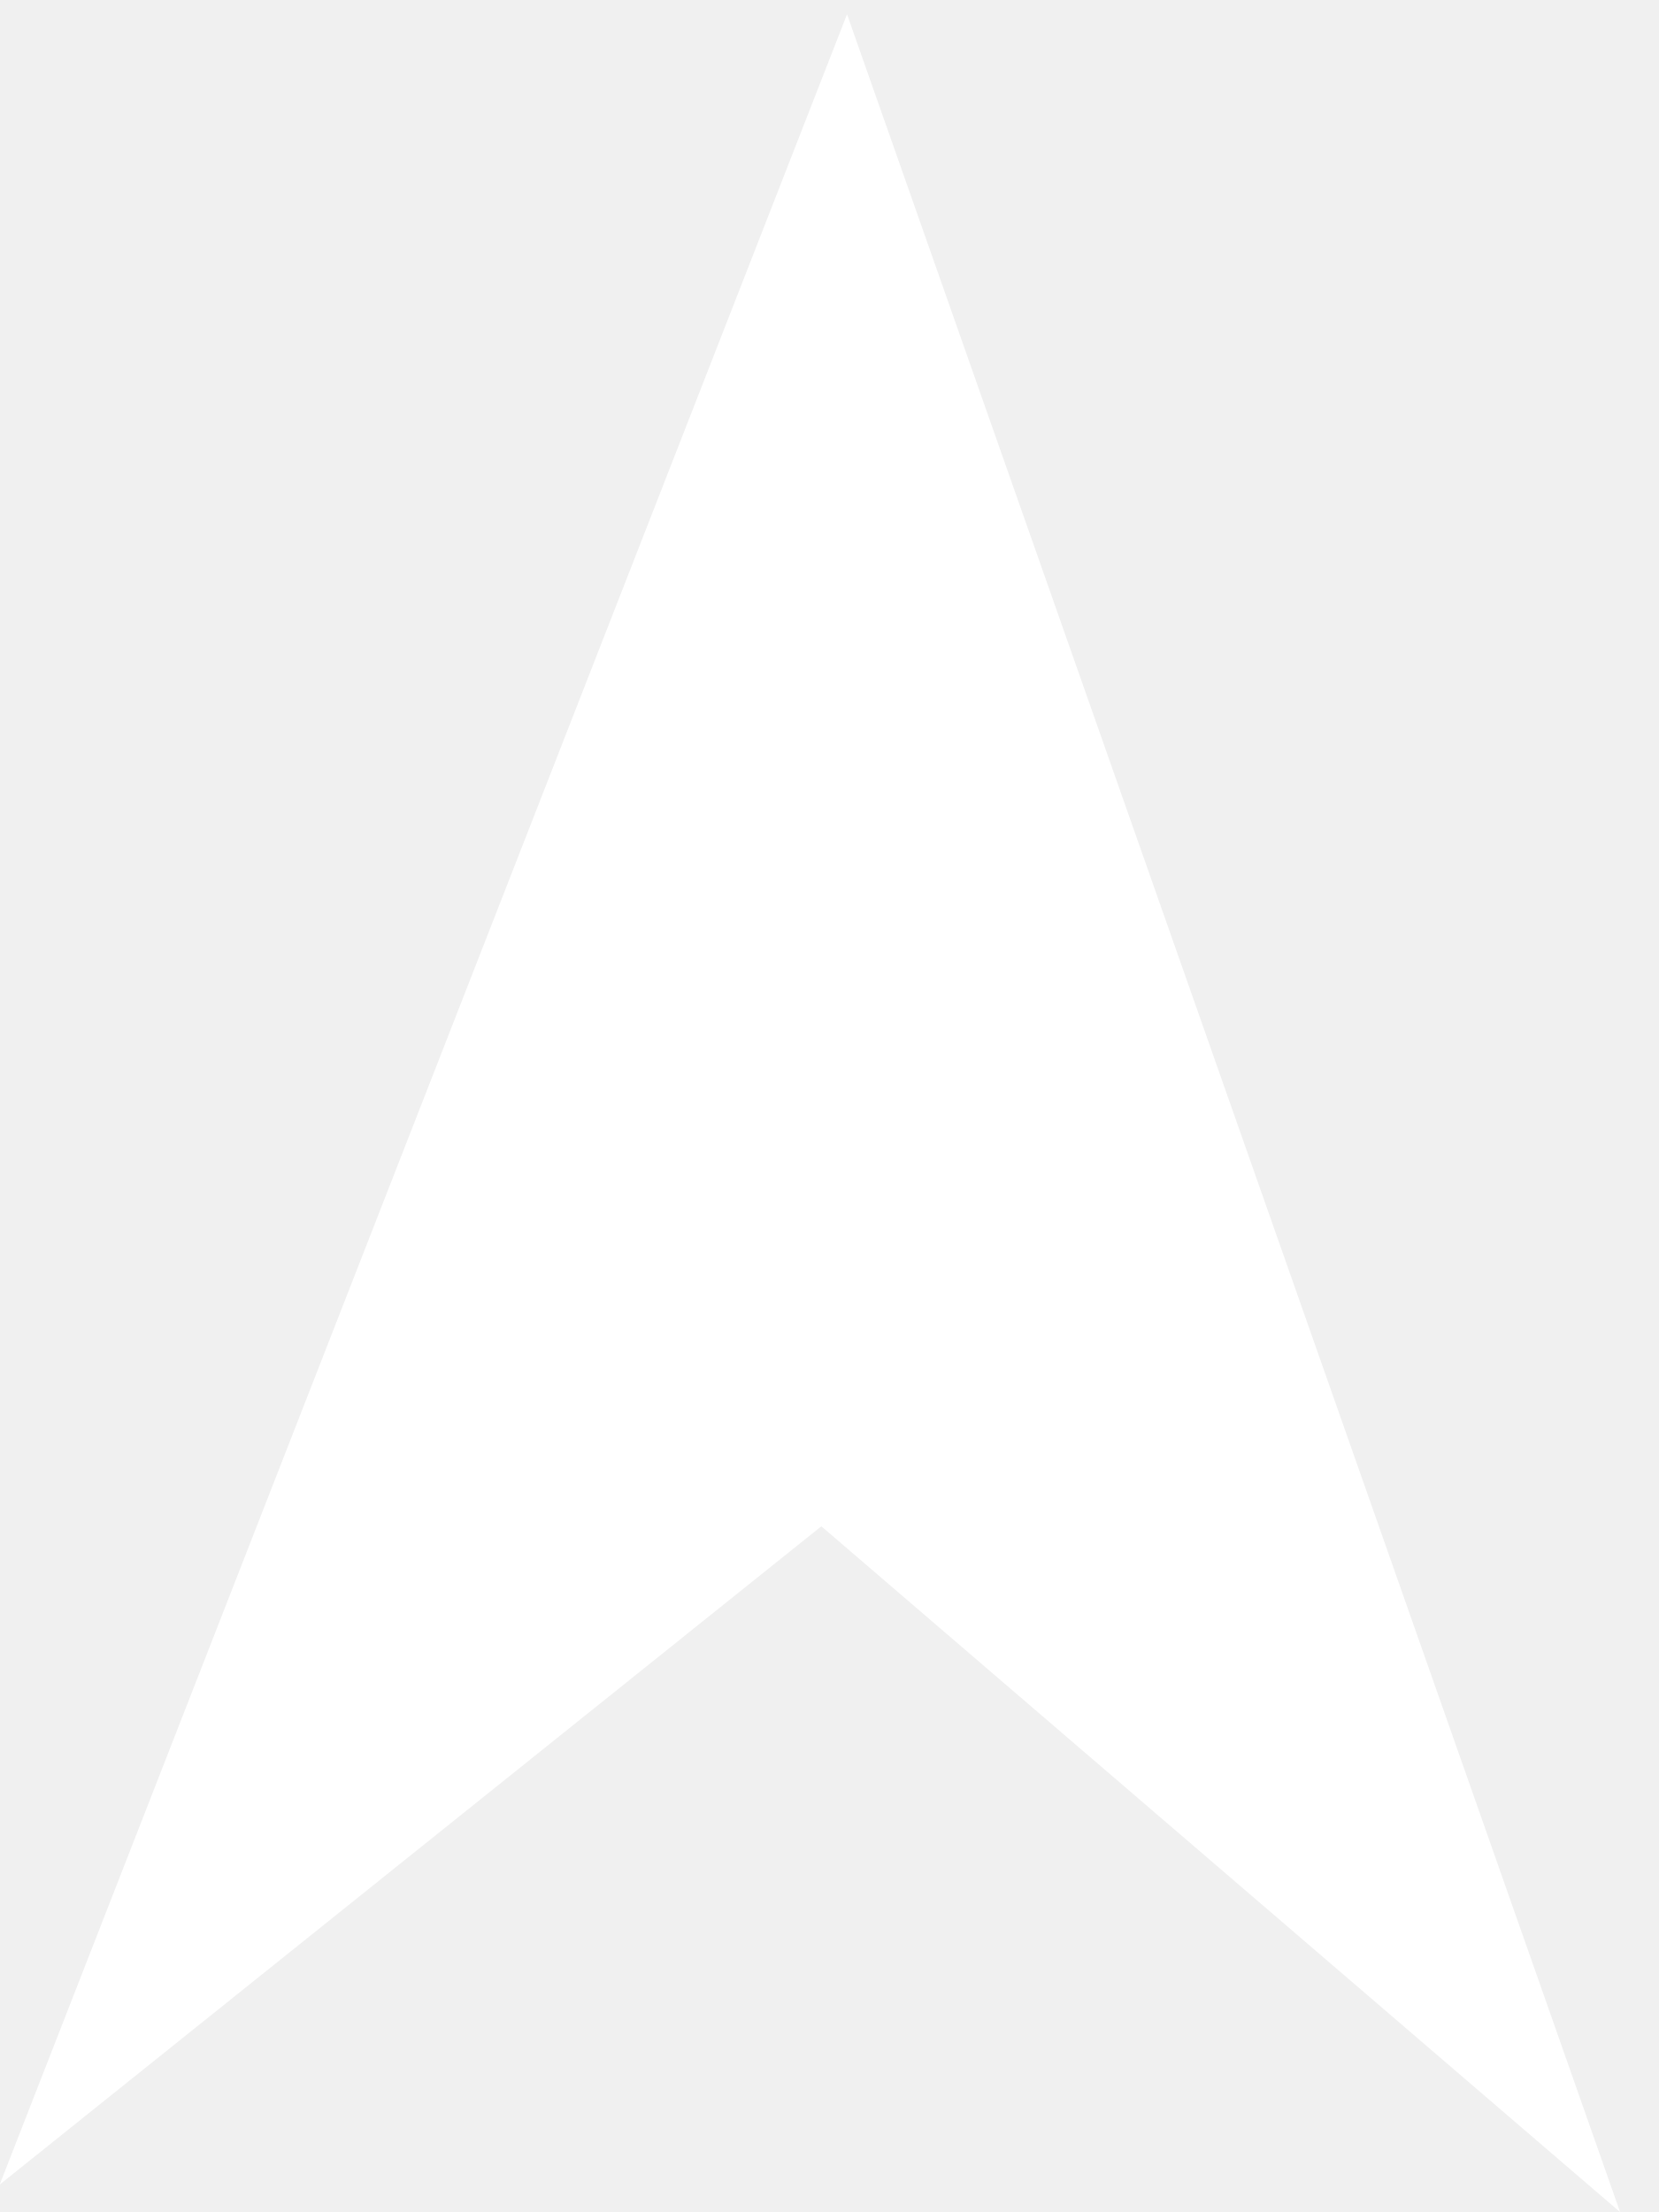
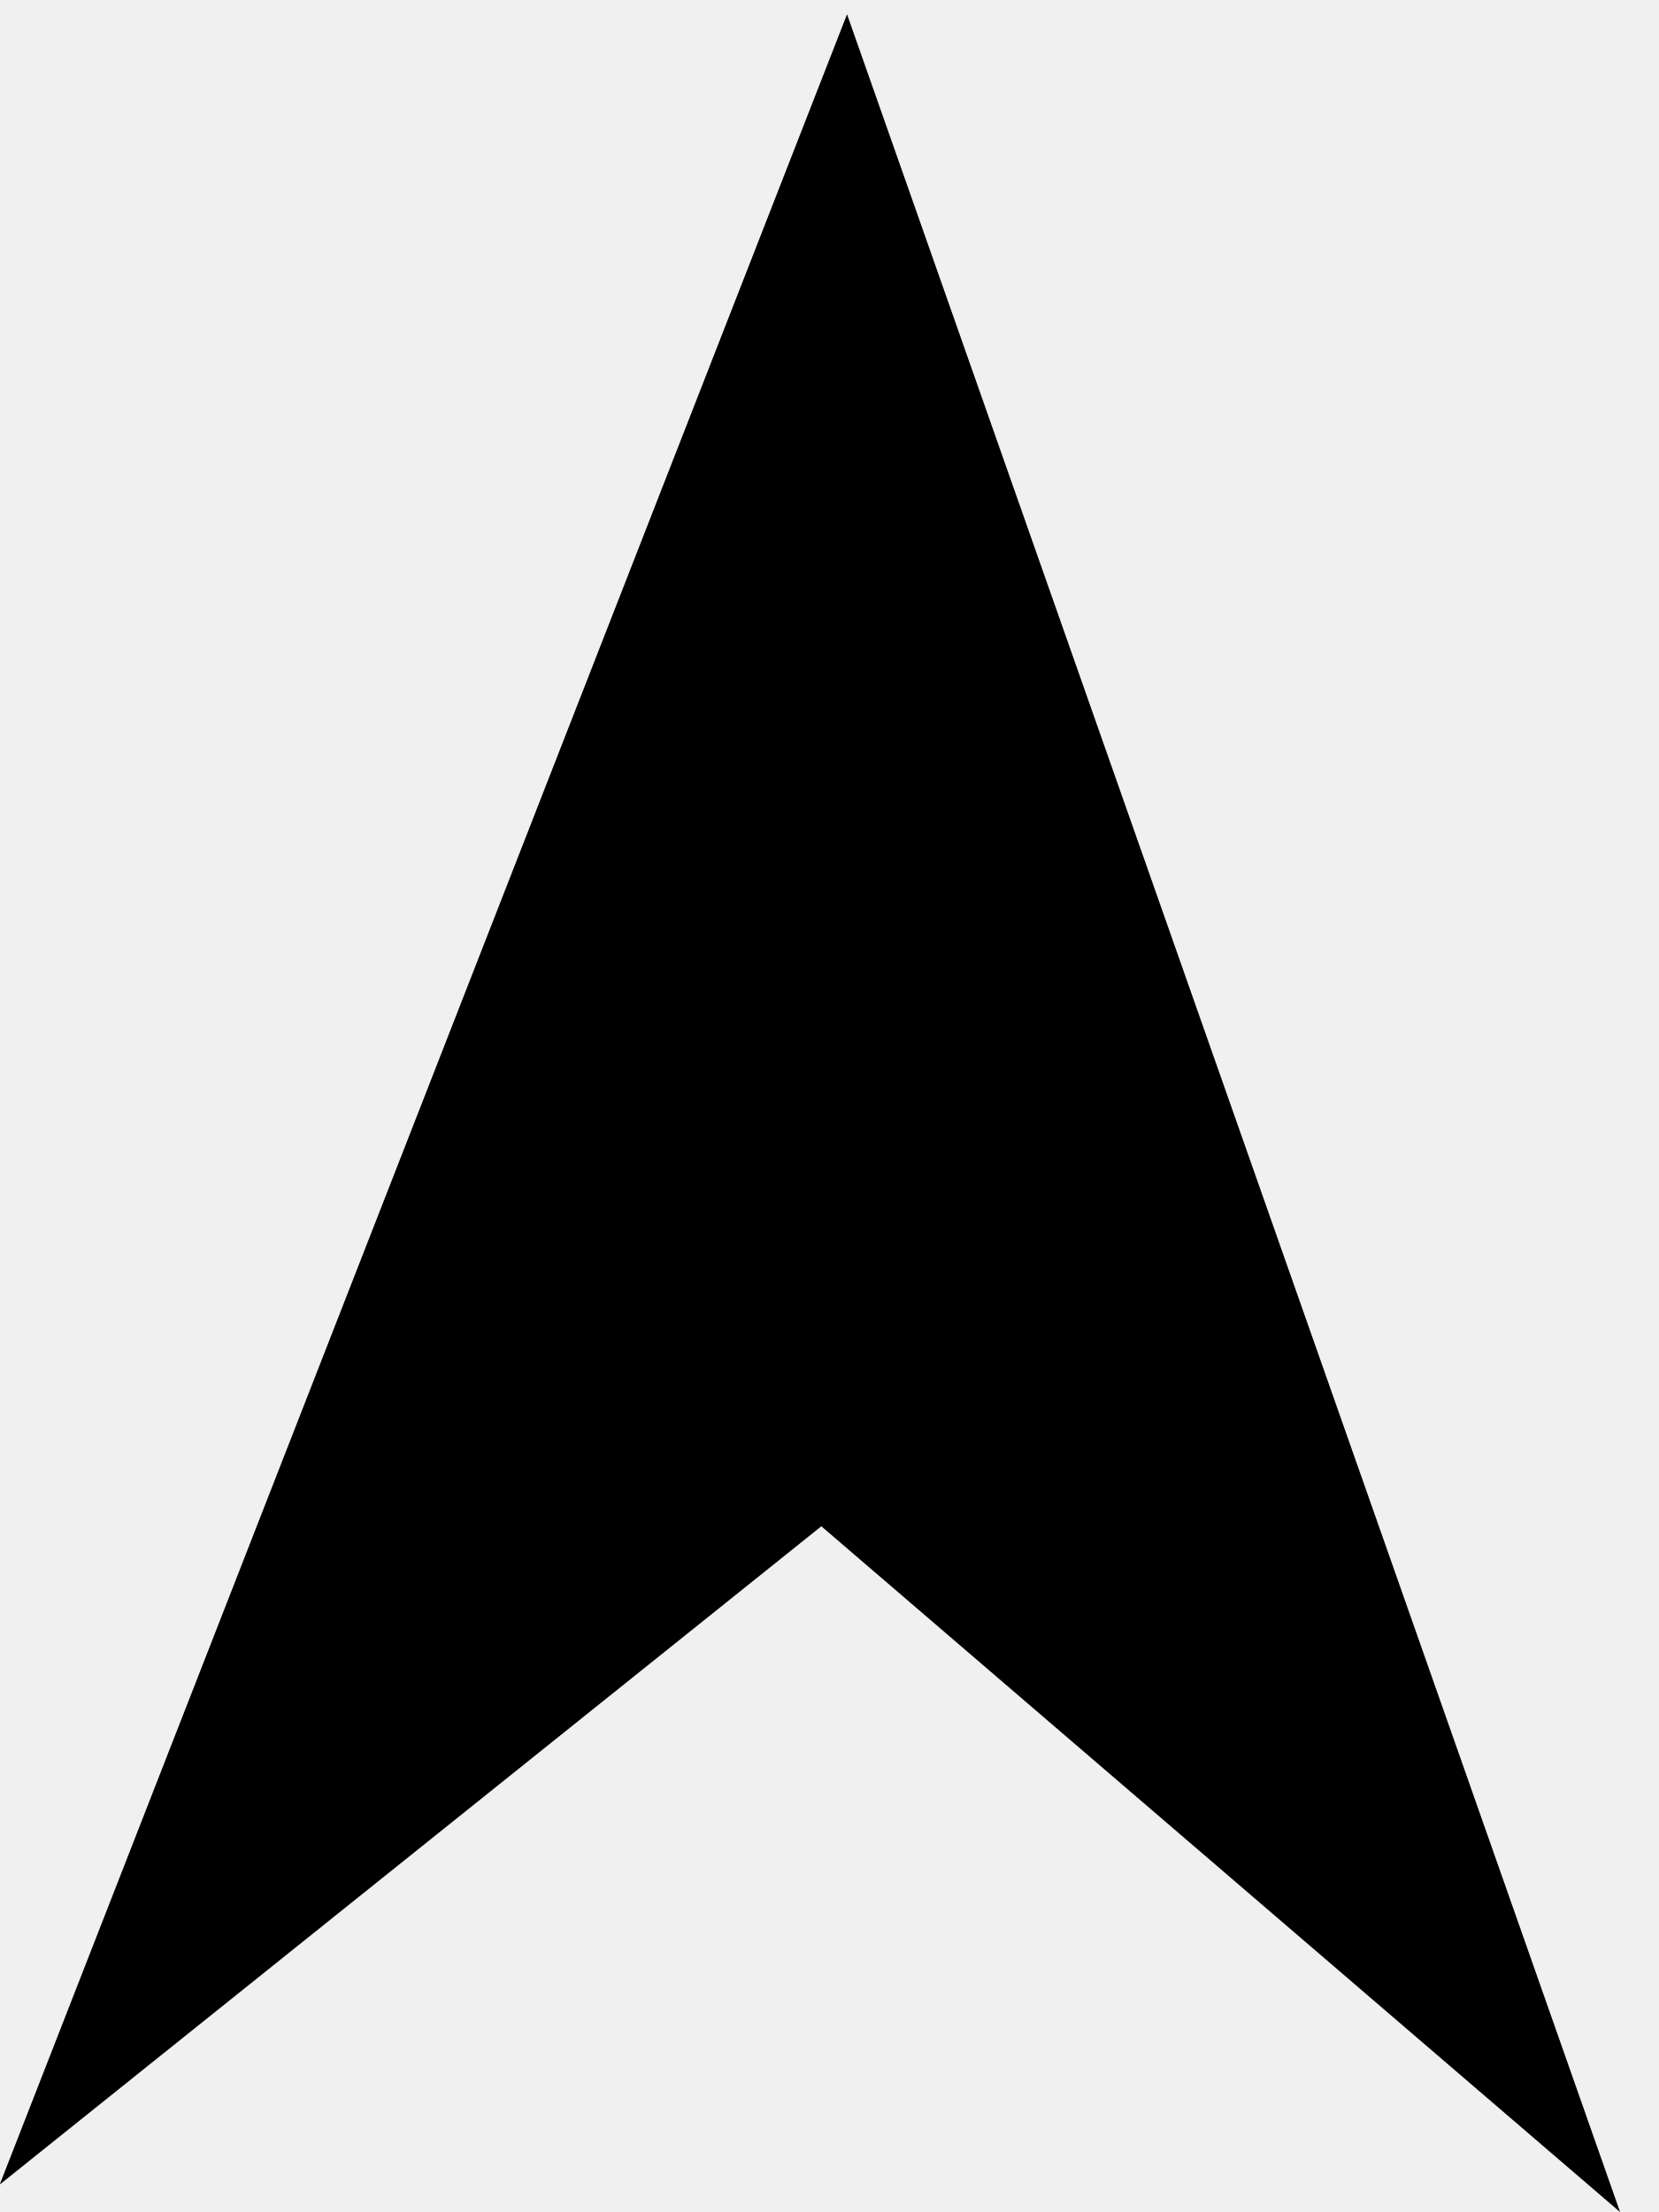
<svg xmlns="http://www.w3.org/2000/svg" width="88.769" height="118.412" viewBox="0 0 88.769 118.412">
  <g id="icon-arrow-down" transform="matrix(-1, -0.017, 0.017, -1, 96.641, 118.585)">
    <g id="Group_188" data-name="Group 188" transform="translate(9.914)">
-       <path id="Path_4704" data-name="Path 4704" d="M9.914,0,53.285,35.975,96.656,0,53.285,116.915Z" transform="translate(-9.914)" fill="#fff" />
+       <path id="Path_4704" data-name="Path 4704" d="M9.914,0,53.285,35.975,96.656,0,53.285,116.915Z" transform="translate(-9.914)" />
    </g>
  </g>
</svg>
